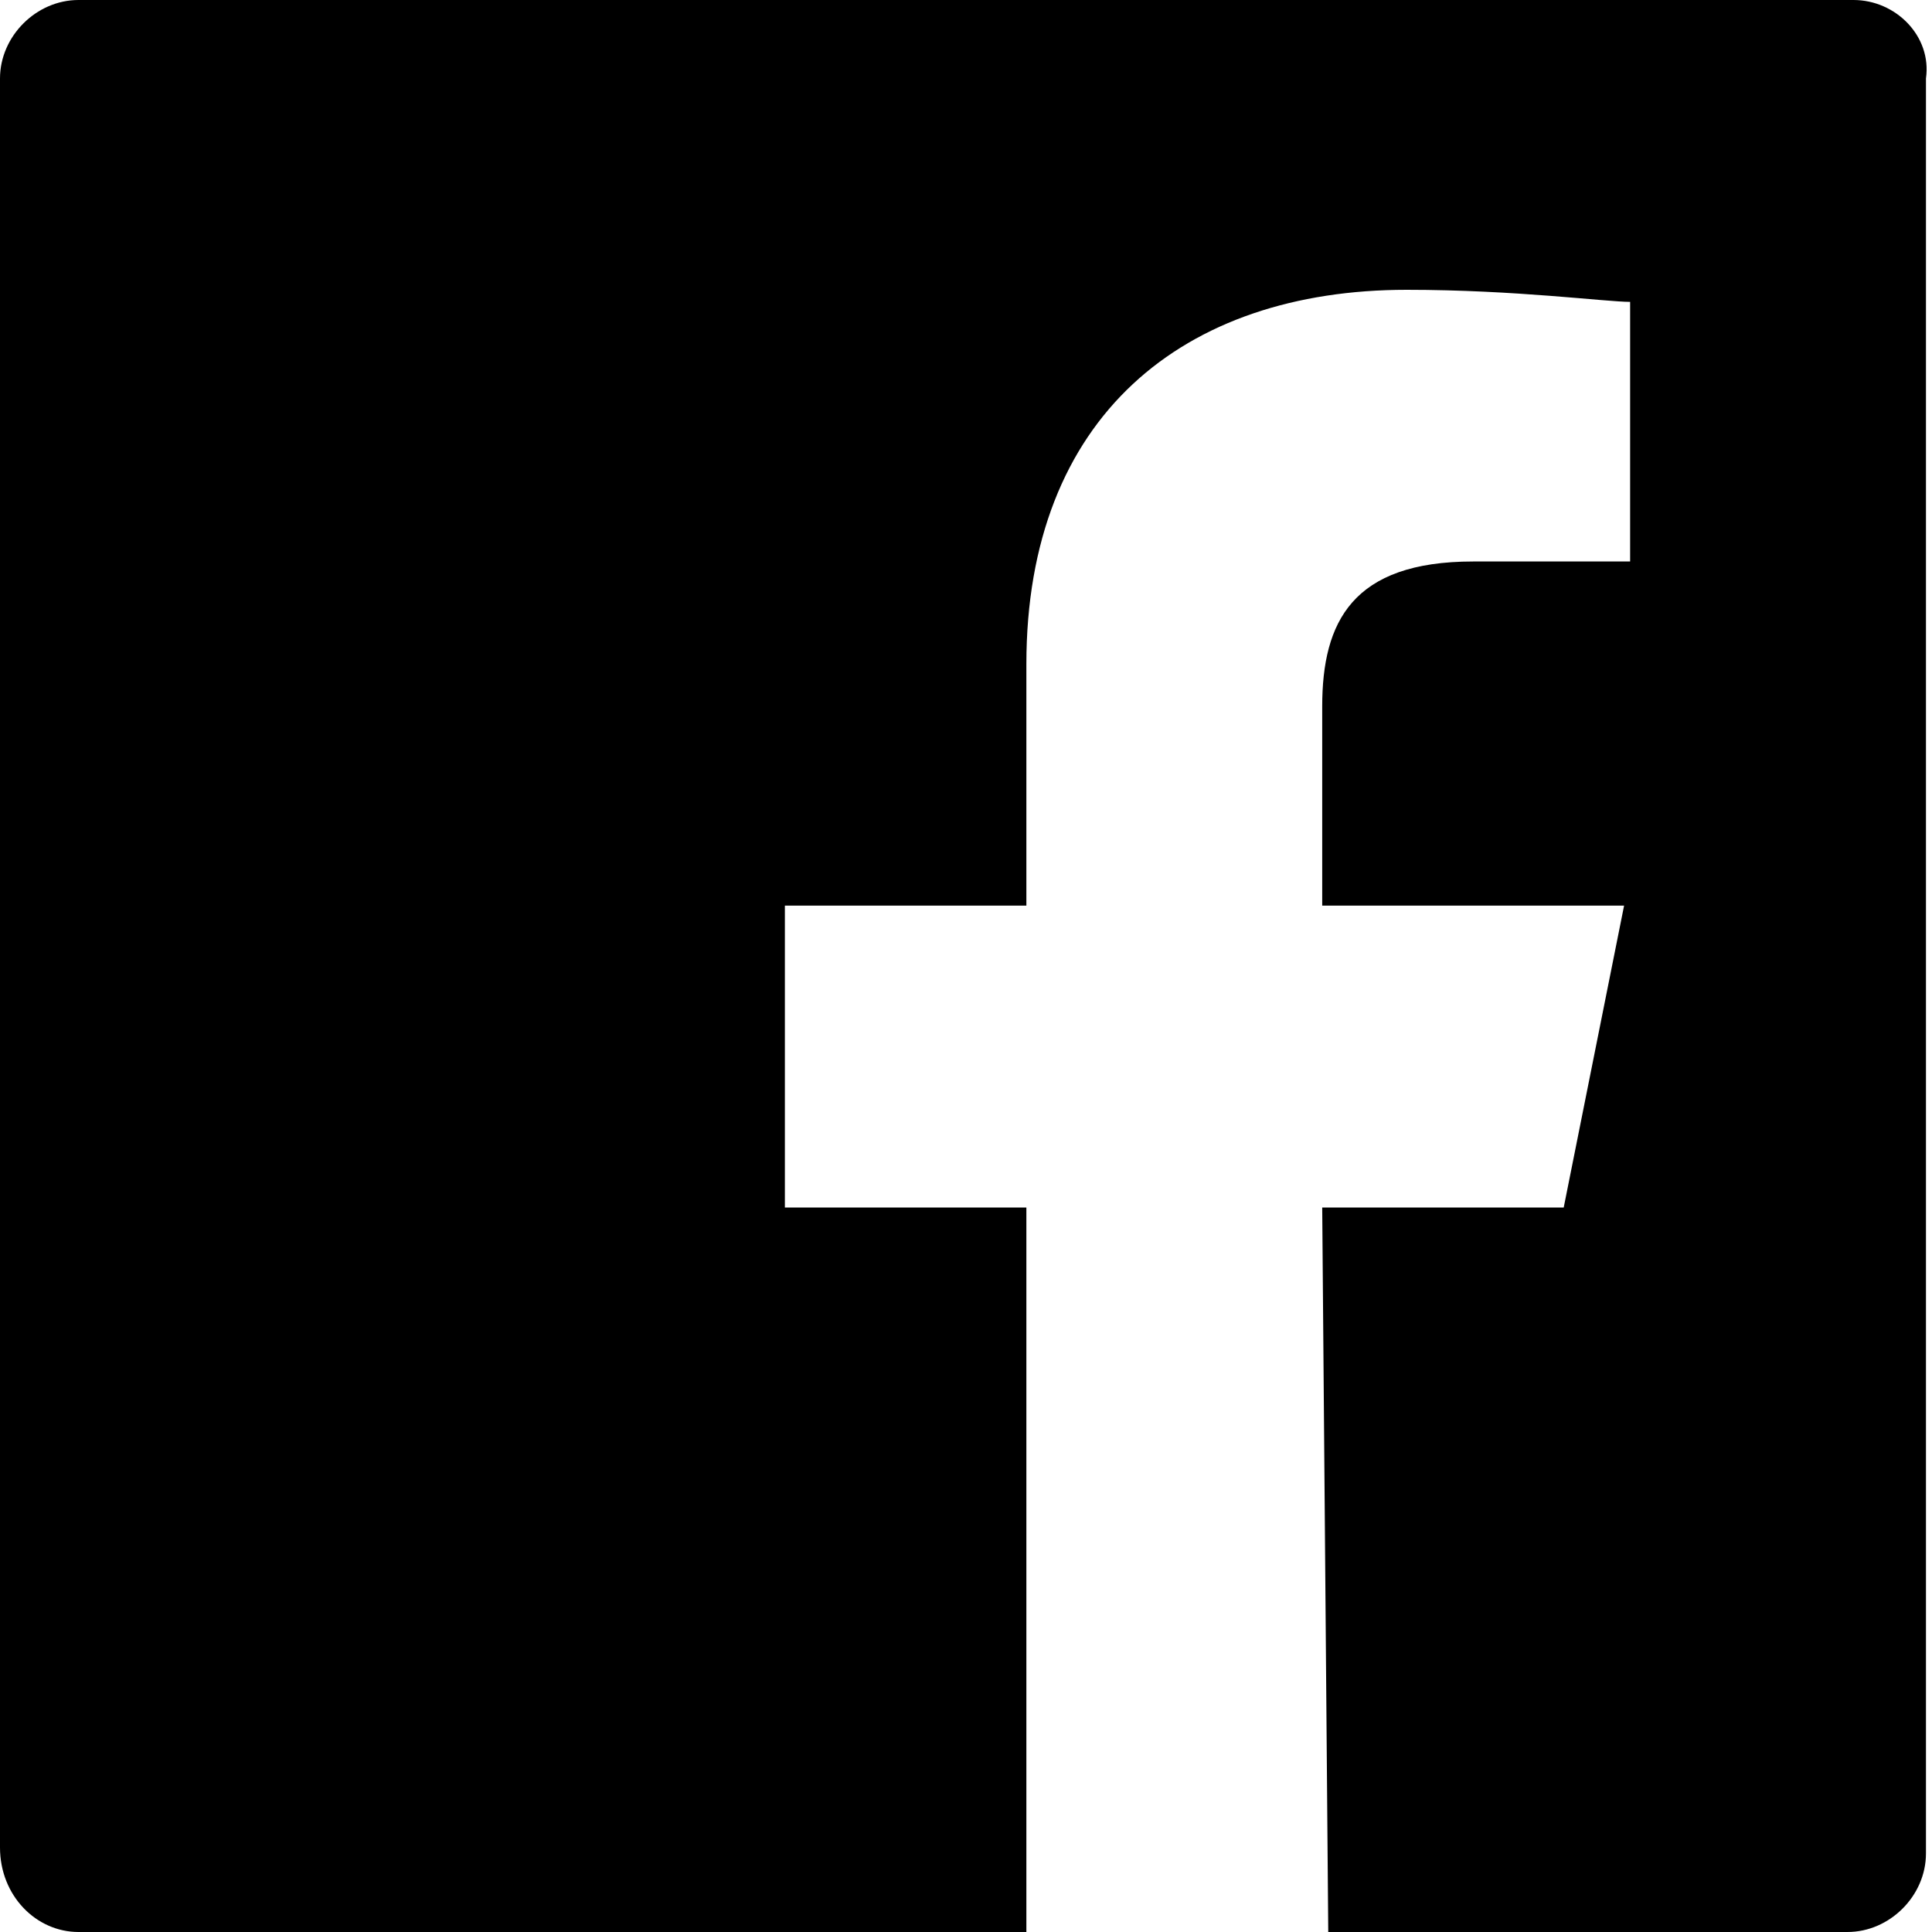
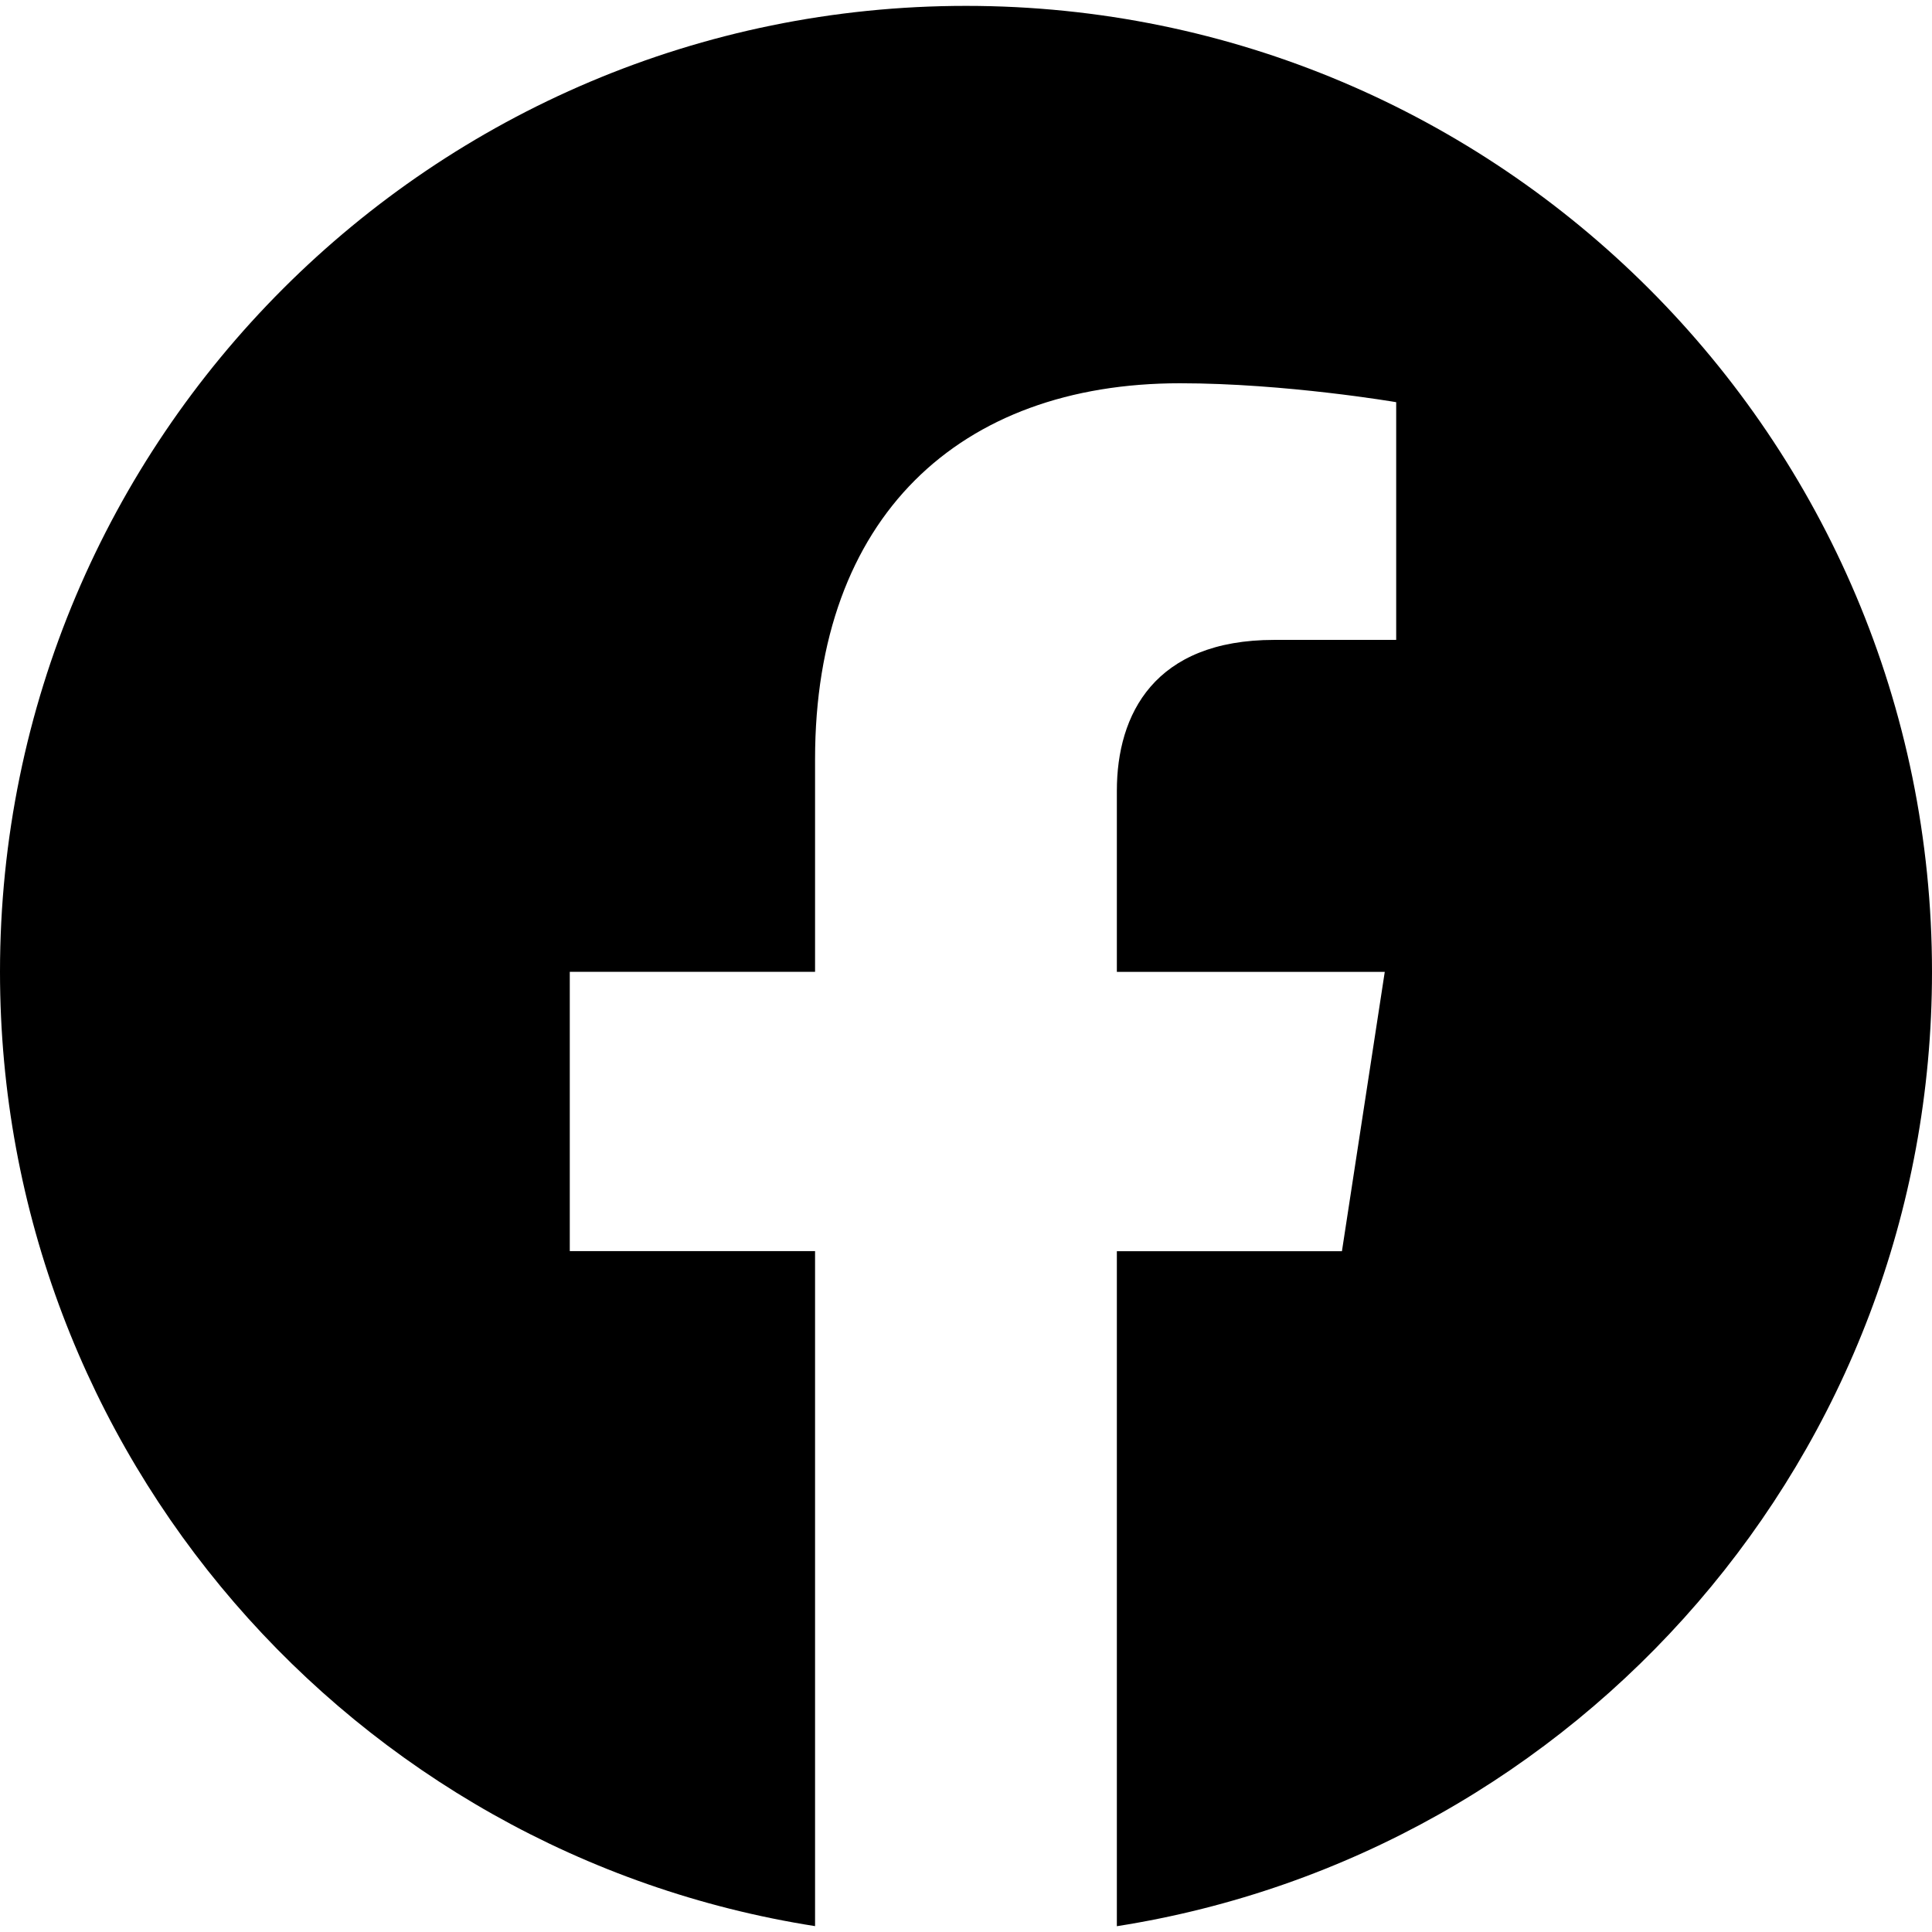
- <svg xmlns="http://www.w3.org/2000/svg" version="1.1" id="Layer_1" x="0px" y="0px" width="32px" height="32px" viewBox="0 0 32 32" enable-background="new 0 0 32 32" xml:space="preserve">
-   <path id="White_2_" d="M30.7,0H1.3C0.6,0,0,0.6,0,1.3v29.3C0,31.4,0.6,32,1.3,32H17V20h-4v-5h4v-4  c0-4.1,2.6-6.2,6.3-6.2C25.1,4.8,26.6,5,27,5v4.3l-2.6,0c-2,0-2.5,1-2.5,2.4V15h5l-1,5h-4l0.1,12h8.6c0.7,0,1.3-0.6,1.3-1.3V1.3  C32,0.6,31.4,0,30.7,0z" />
+ <svg xmlns="http://www.w3.org/2000/svg" role="img" viewBox="0 0 24 24">
+   <path d="M24 12.073c0-6.627-5.373-12-12-12s-12 5.373-12 12c0 5.99 4.388 10.954 10.125 11.854v-8.385H7.078v-3.47h3.047V9.43c0-3.007 1.792-4.669 4.533-4.669 1.312 0 2.686.235 2.686.235v2.953H15.83c-1.491 0-1.956.925-1.956 1.874v2.25h3.328l-.532 3.47h-2.796v8.385C19.612 23.027 24 18.062 24 12.073z" />
</svg>
